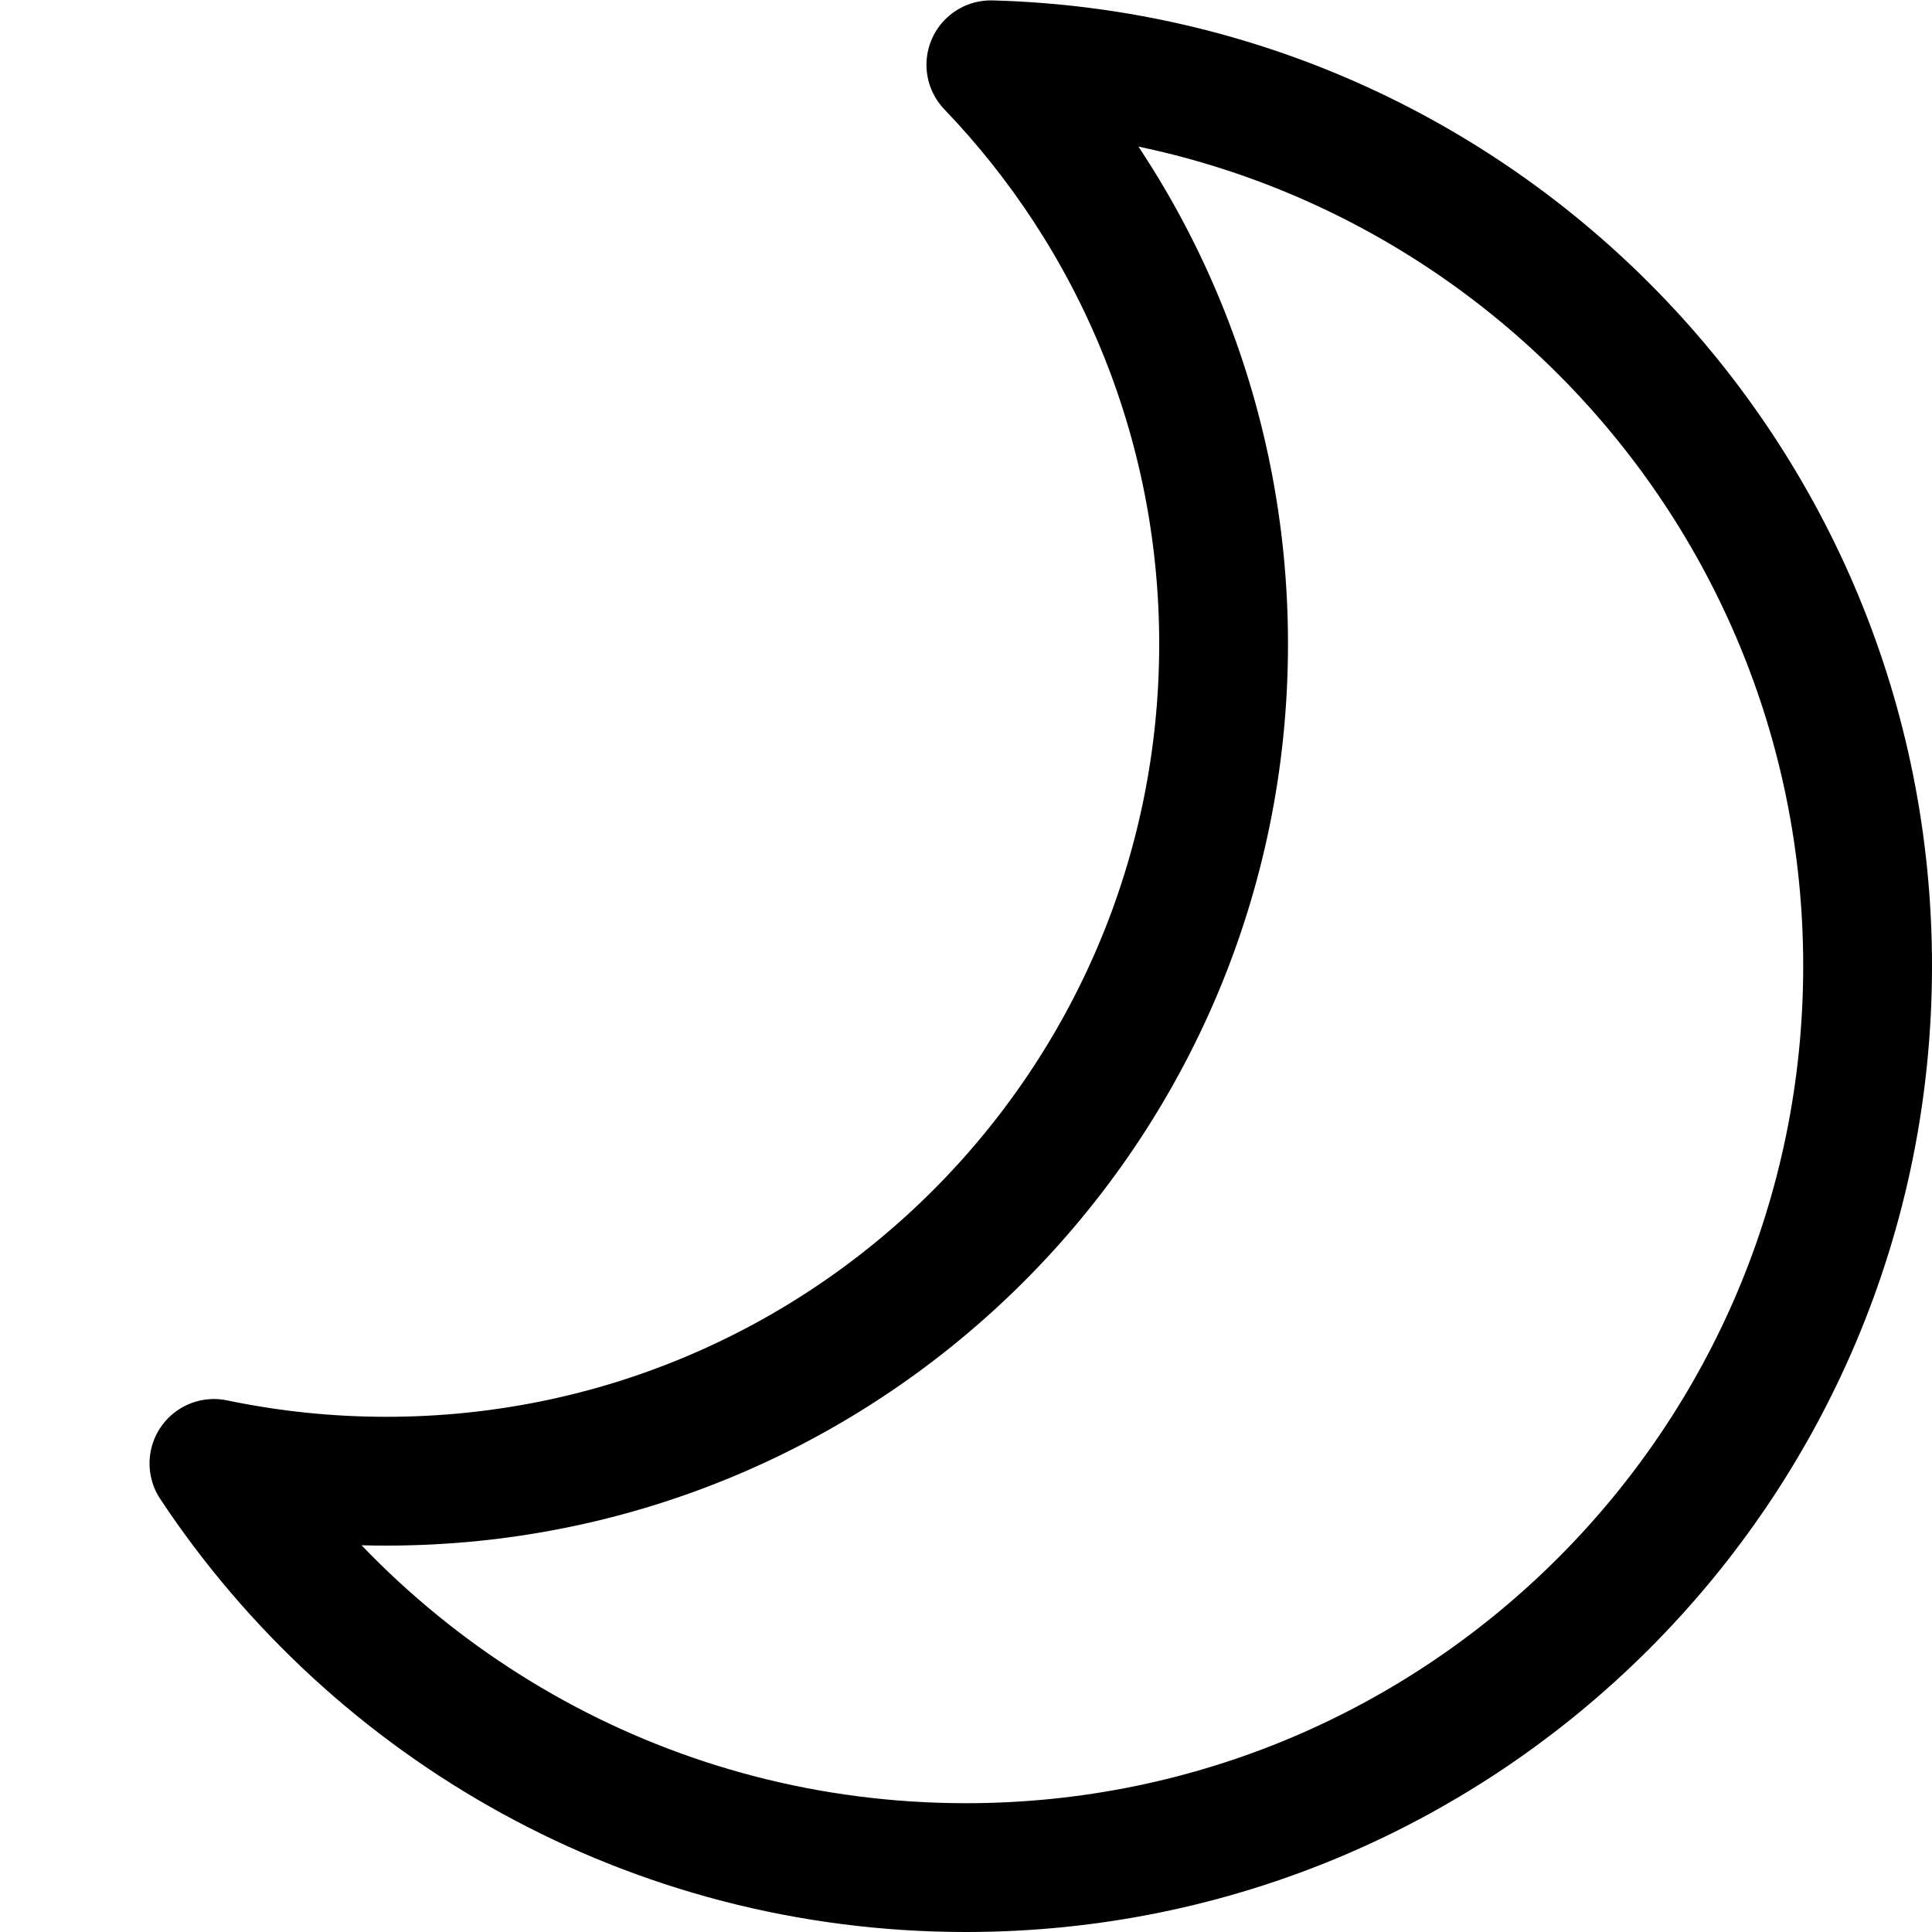
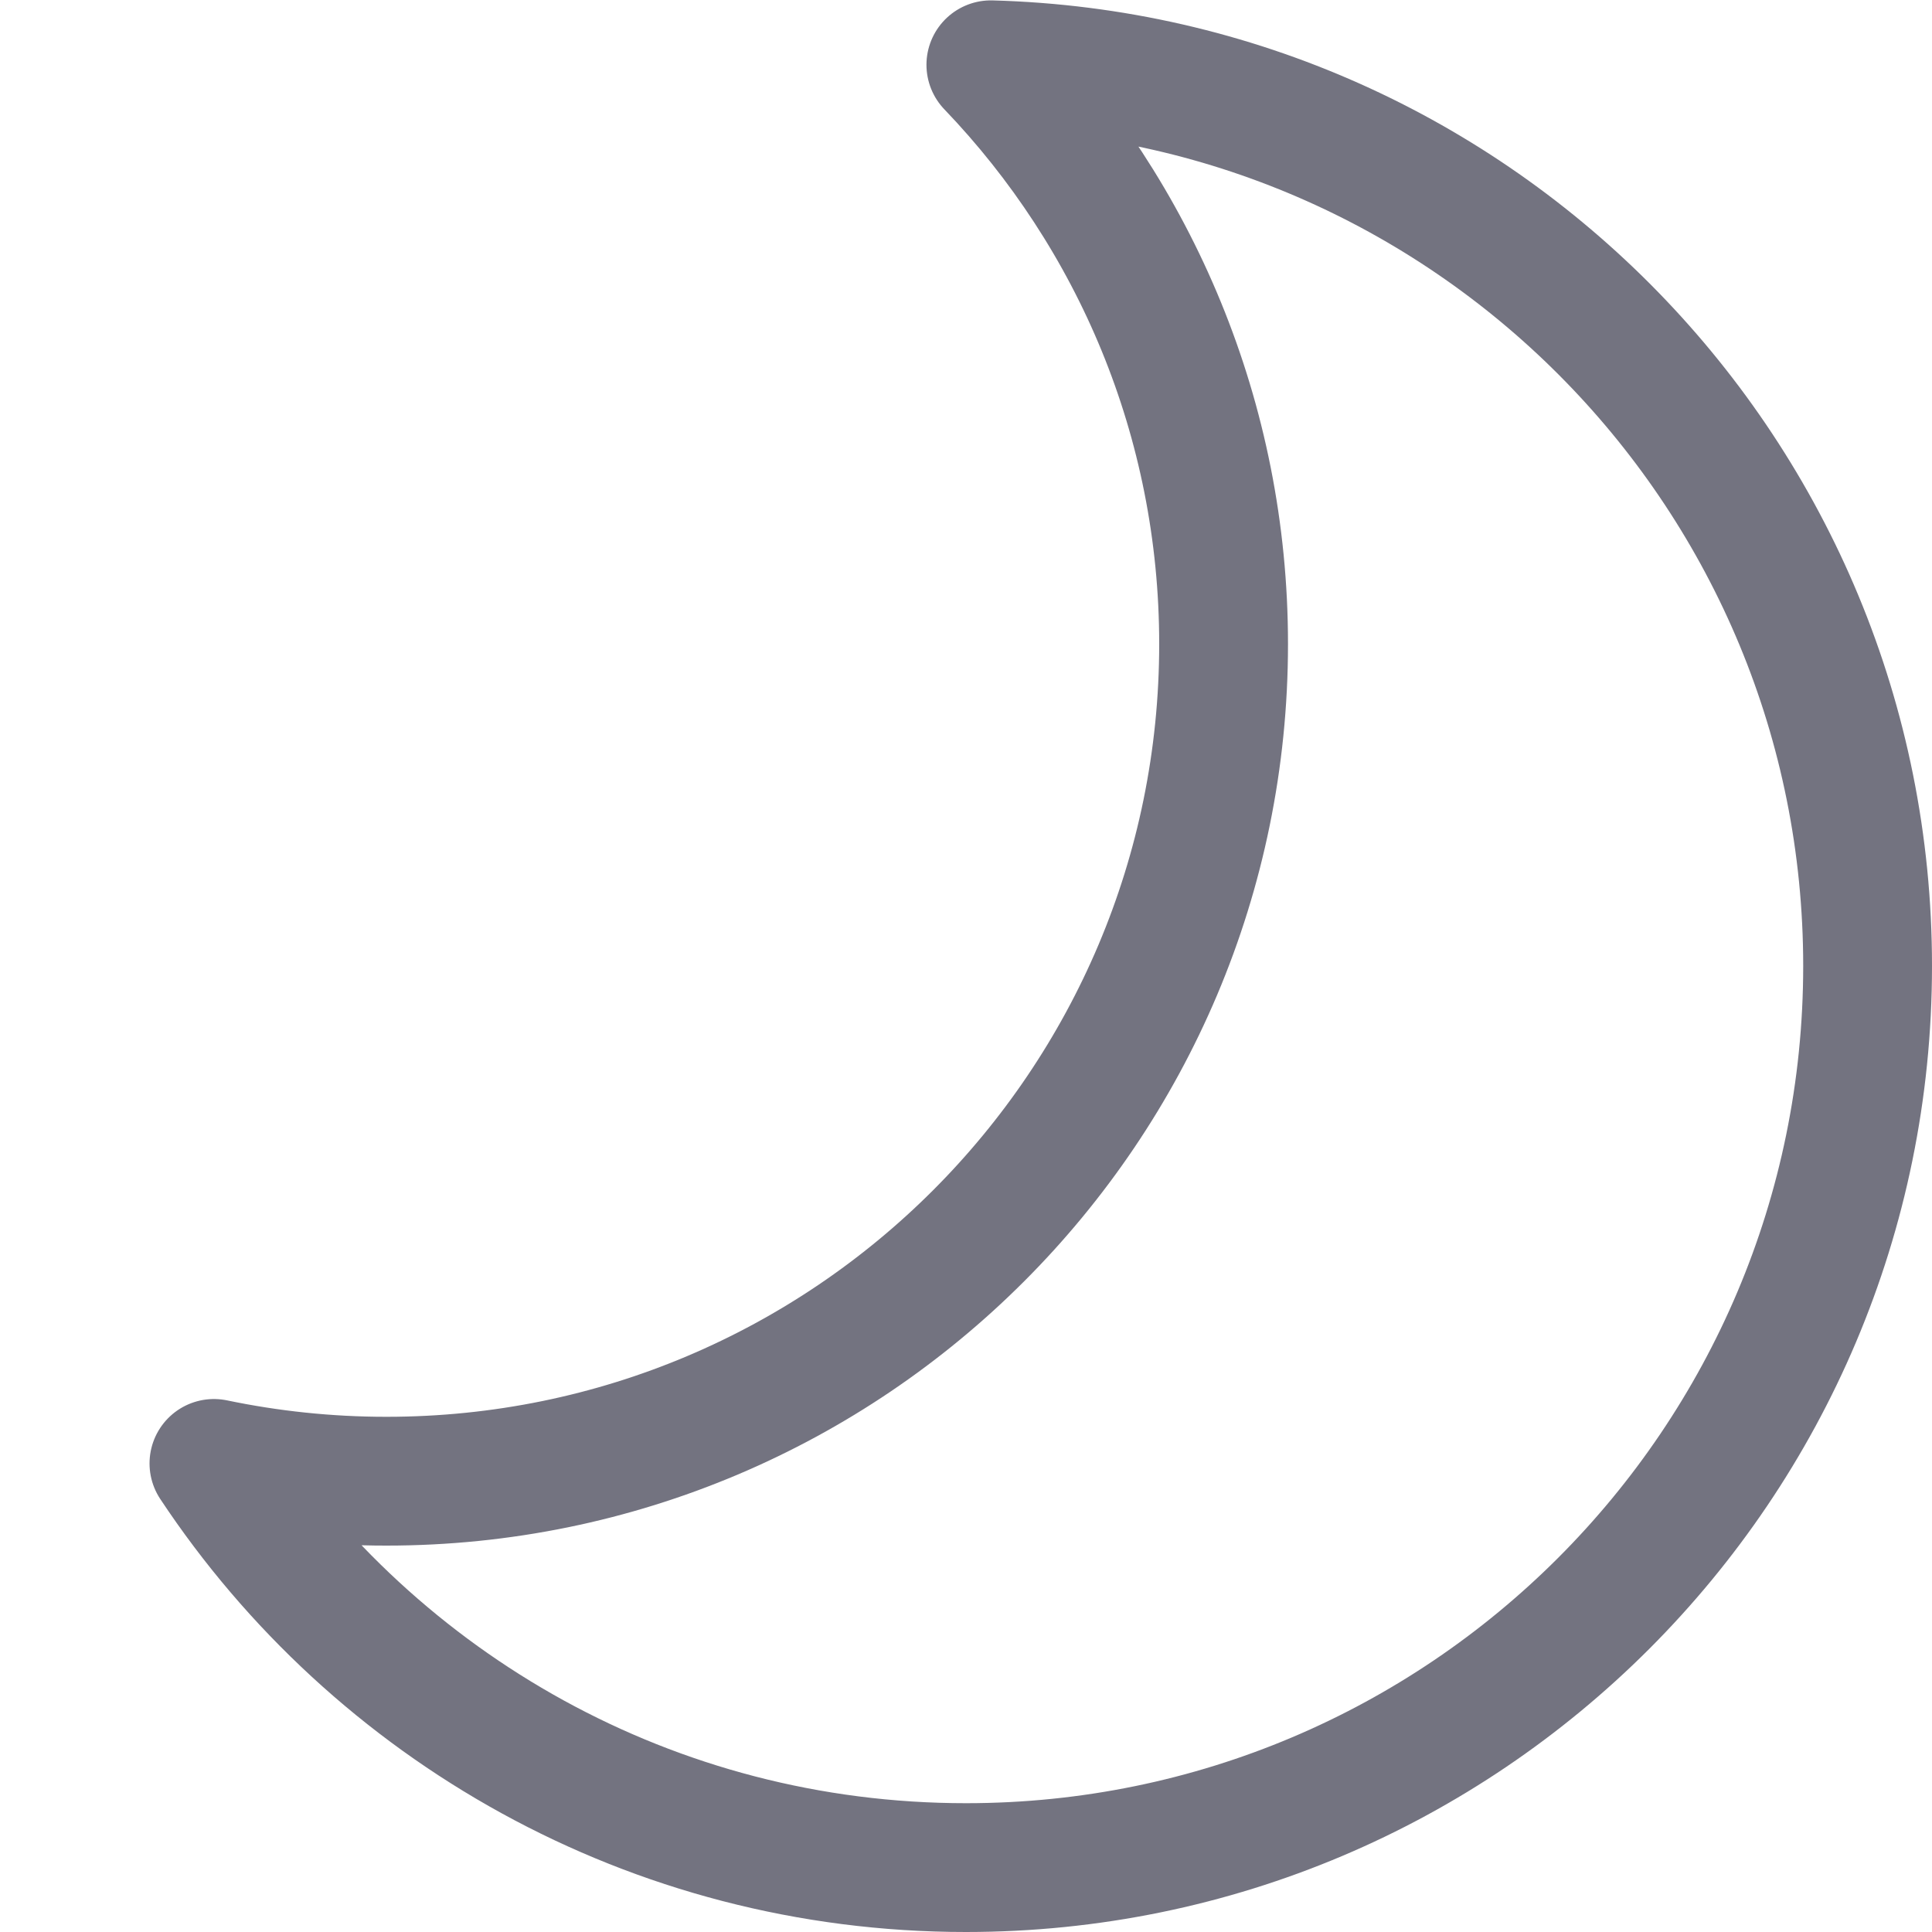
<svg xmlns="http://www.w3.org/2000/svg" width="15" height="15" viewBox="0 0 15 15" fill="none">
-   <path d="M1.661 11.362C2.093 11.452 2.541 11.5 3 11.5C6.59 11.5 9.5 8.59 9.5 5C9.5 3.255 8.812 1.67 7.693 0.503C11.47 0.605 14.5 3.699 14.5 7.5C14.5 11.366 11.366 14.5 7.5 14.5C5.061 14.5 2.914 13.253 1.661 11.362Z" stroke="black" stroke-linejoin="round" />
+   <path d="M1.661 11.362C2.093 11.452 2.541 11.5 3 11.5C6.59 11.5 9.5 8.59 9.5 5C9.5 3.255 8.812 1.67 7.693 0.503C11.47 0.605 14.5 3.698 14.5 7.5C14.5 11.366 11.366 14.5 7.5 14.5C5.061 14.5 2.914 13.253 1.661 11.362Z" stroke="#737380" stroke-linejoin="round" />
</svg>
